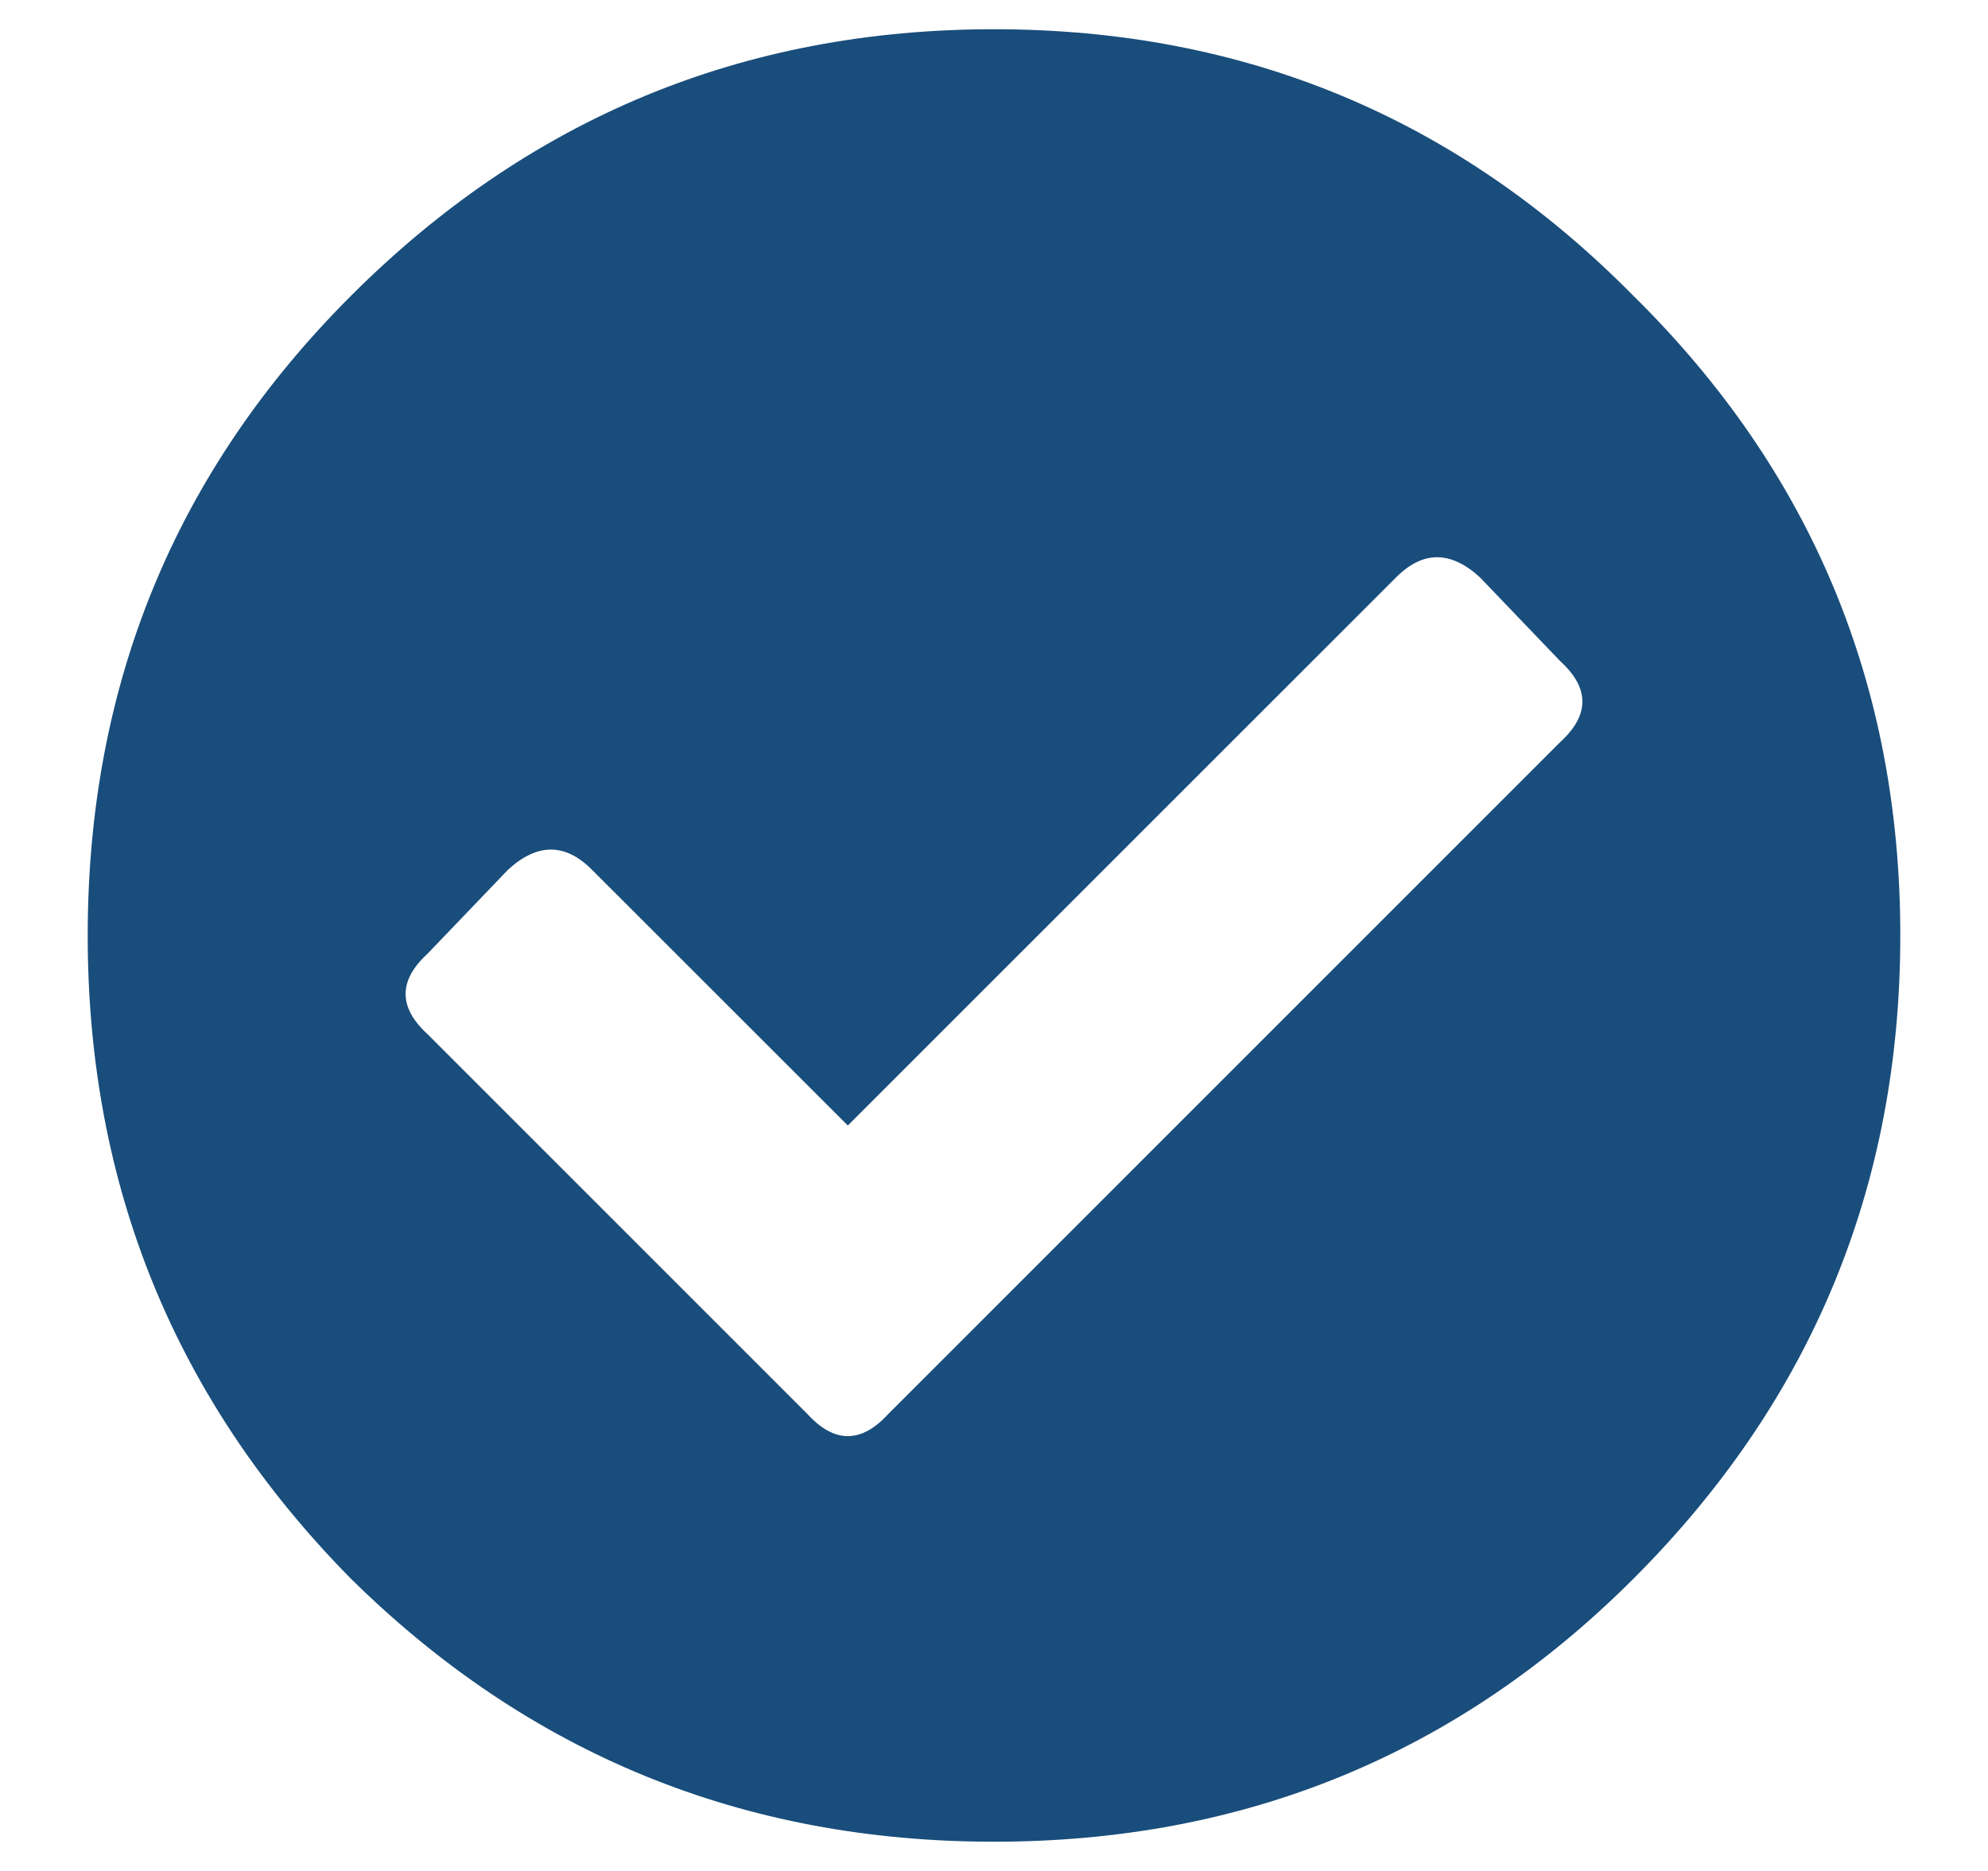
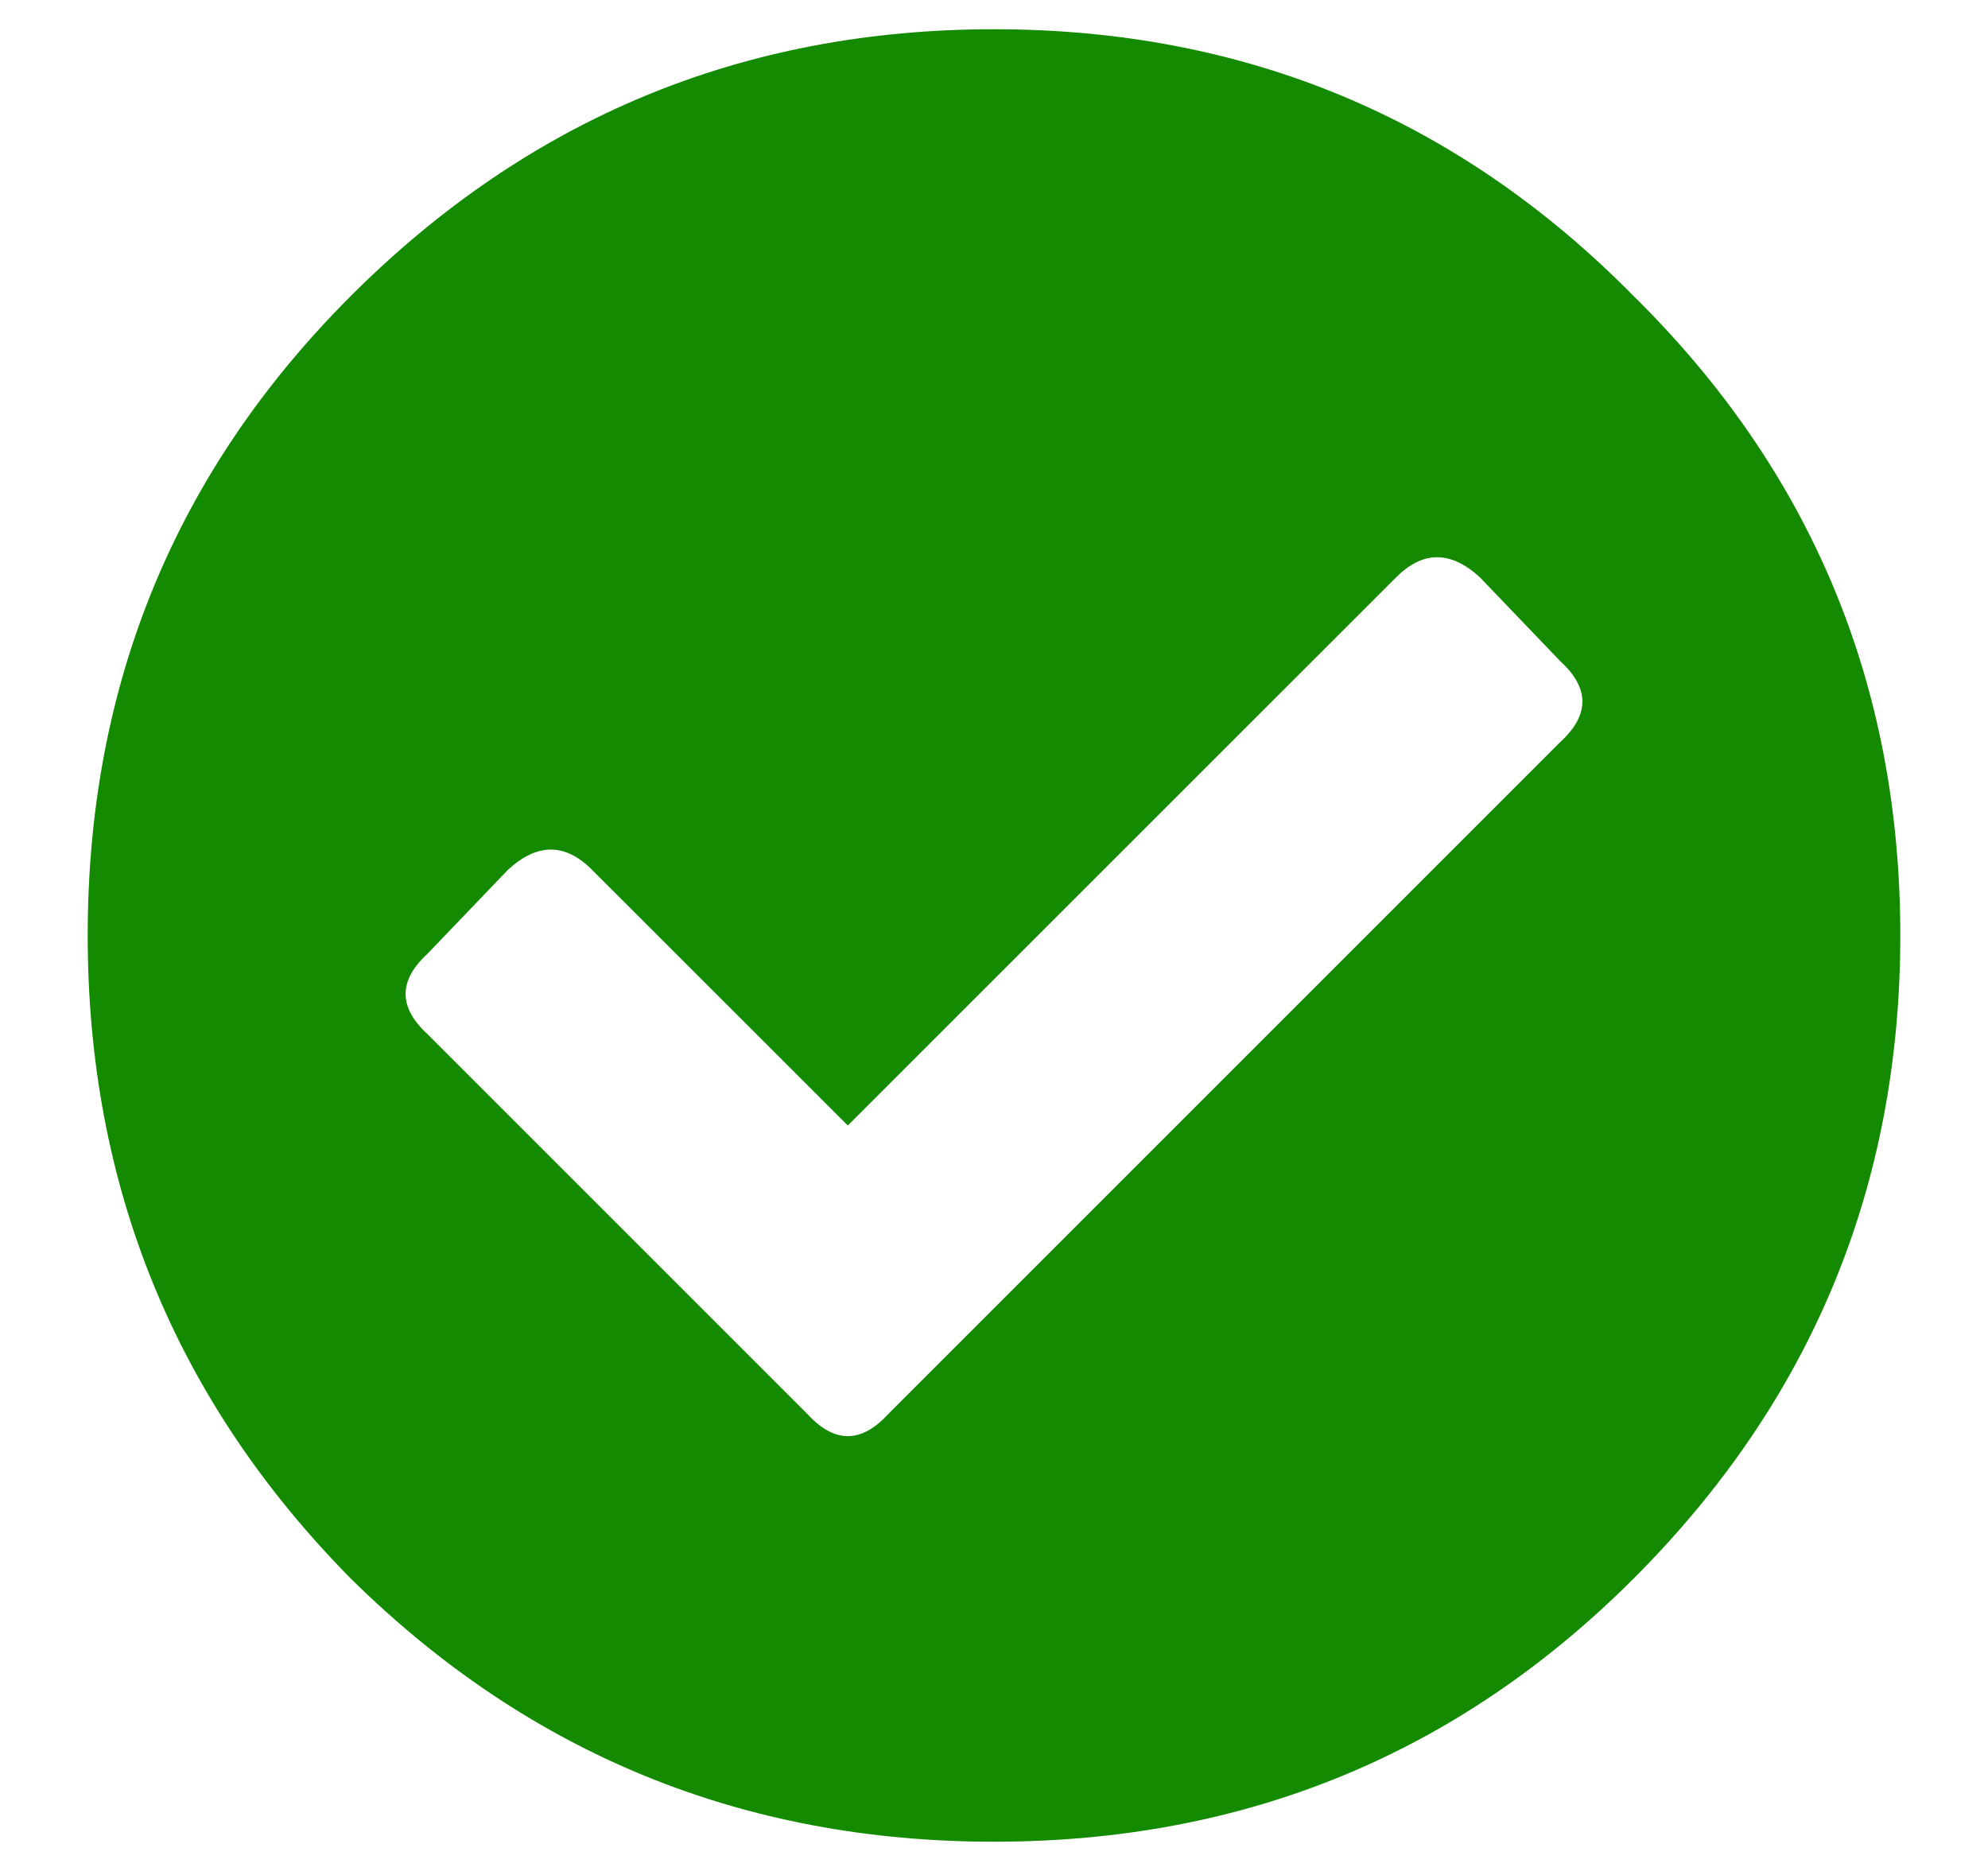
<svg xmlns="http://www.w3.org/2000/svg" viewBox="0 0 17 16" fill="none">
-   <path d="M13.969 2.531C15.49 4.031 16.25 5.854 16.25 8C16.25 10.146 15.49 11.979 13.969 13.5C12.469 15 10.646 15.75 8.5 15.75C6.354 15.75 4.521 15 3 13.5C1.5 11.979 0.75 10.146 0.75 8C0.75 5.854 1.5 4.031 3 2.531C4.521 1.01 6.354 0.25 8.5 0.25C10.646 0.25 12.469 1.01 13.969 2.531ZM7.594 12.094L13.344 6.344C13.594 6.115 13.594 5.885 13.344 5.656L12.656 4.938C12.406 4.708 12.167 4.708 11.938 4.938L7.25 9.625L5.062 7.438C4.833 7.208 4.594 7.208 4.344 7.438L3.656 8.156C3.406 8.385 3.406 8.615 3.656 8.844L6.906 12.094C7.135 12.344 7.365 12.344 7.594 12.094Z" fill="#194D7B" />
+   <path d="M13.969 2.531C15.49 4.031 16.25 5.854 16.25 8C16.25 10.146 15.49 11.979 13.969 13.5C12.469 15 10.646 15.75 8.5 15.75C6.354 15.75 4.521 15 3 13.5C1.5 11.979 0.75 10.146 0.75 8C0.75 5.854 1.5 4.031 3 2.531C4.521 1.01 6.354 0.25 8.5 0.25C10.646 0.25 12.469 1.01 13.969 2.531ZM7.594 12.094L13.344 6.344C13.594 6.115 13.594 5.885 13.344 5.656L12.656 4.938C12.406 4.708 12.167 4.708 11.938 4.938L7.25 9.625L5.062 7.438C4.833 7.208 4.594 7.208 4.344 7.438L3.656 8.156C3.406 8.385 3.406 8.615 3.656 8.844L6.906 12.094C7.135 12.344 7.365 12.344 7.594 12.094Z" fill="#138A00" />
</svg>
